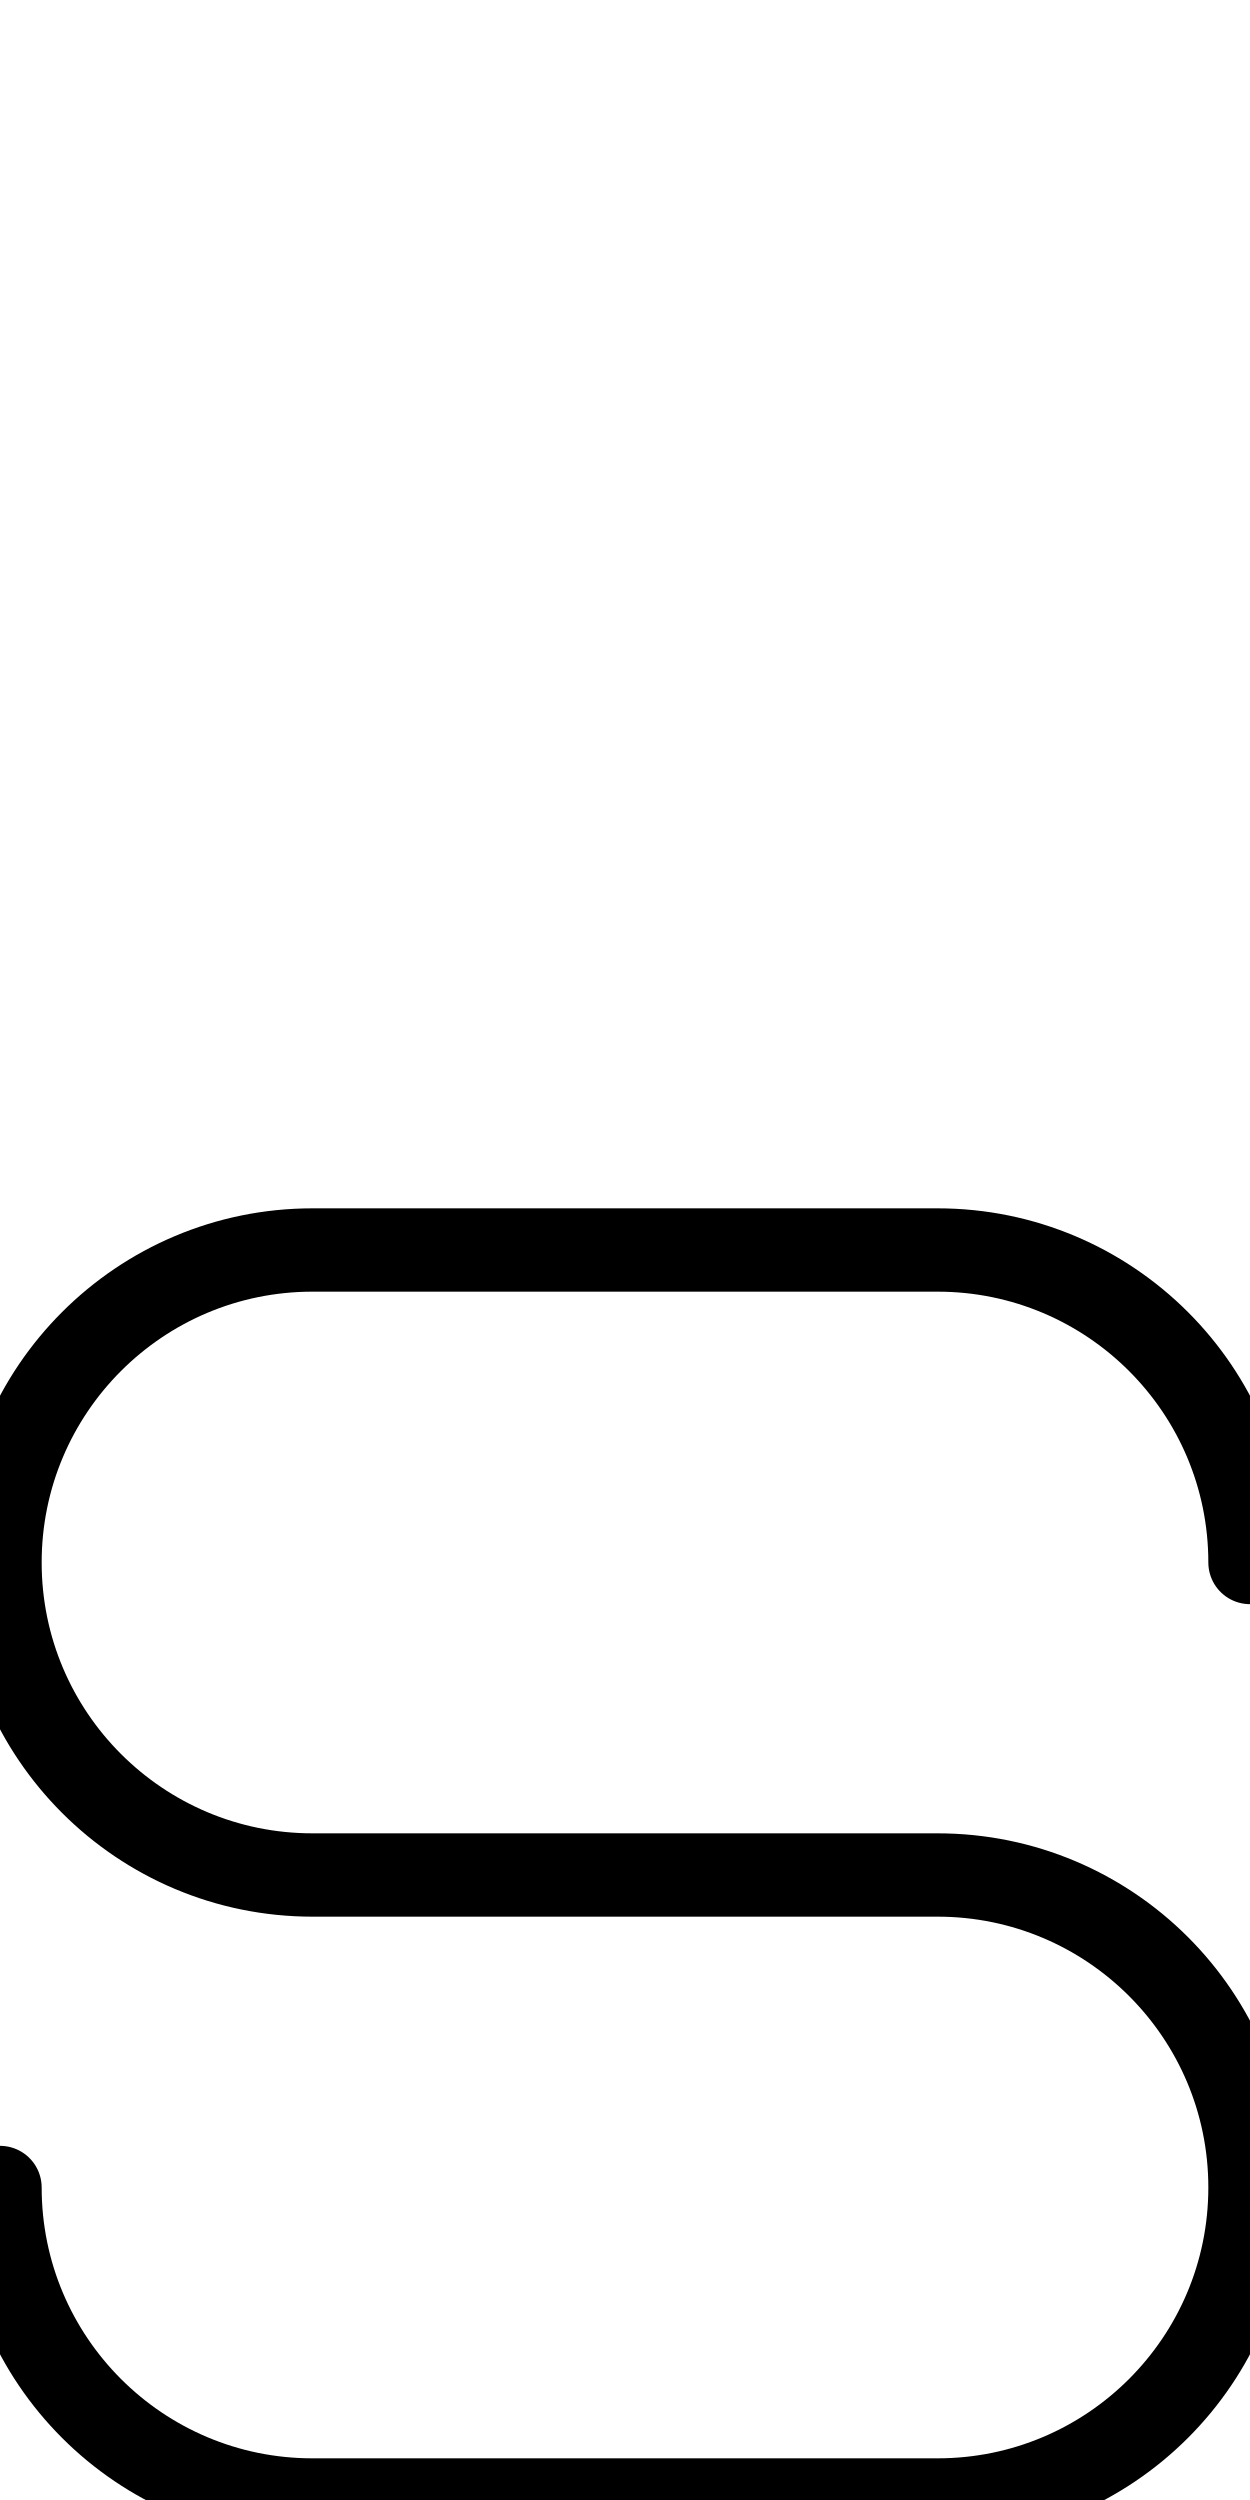
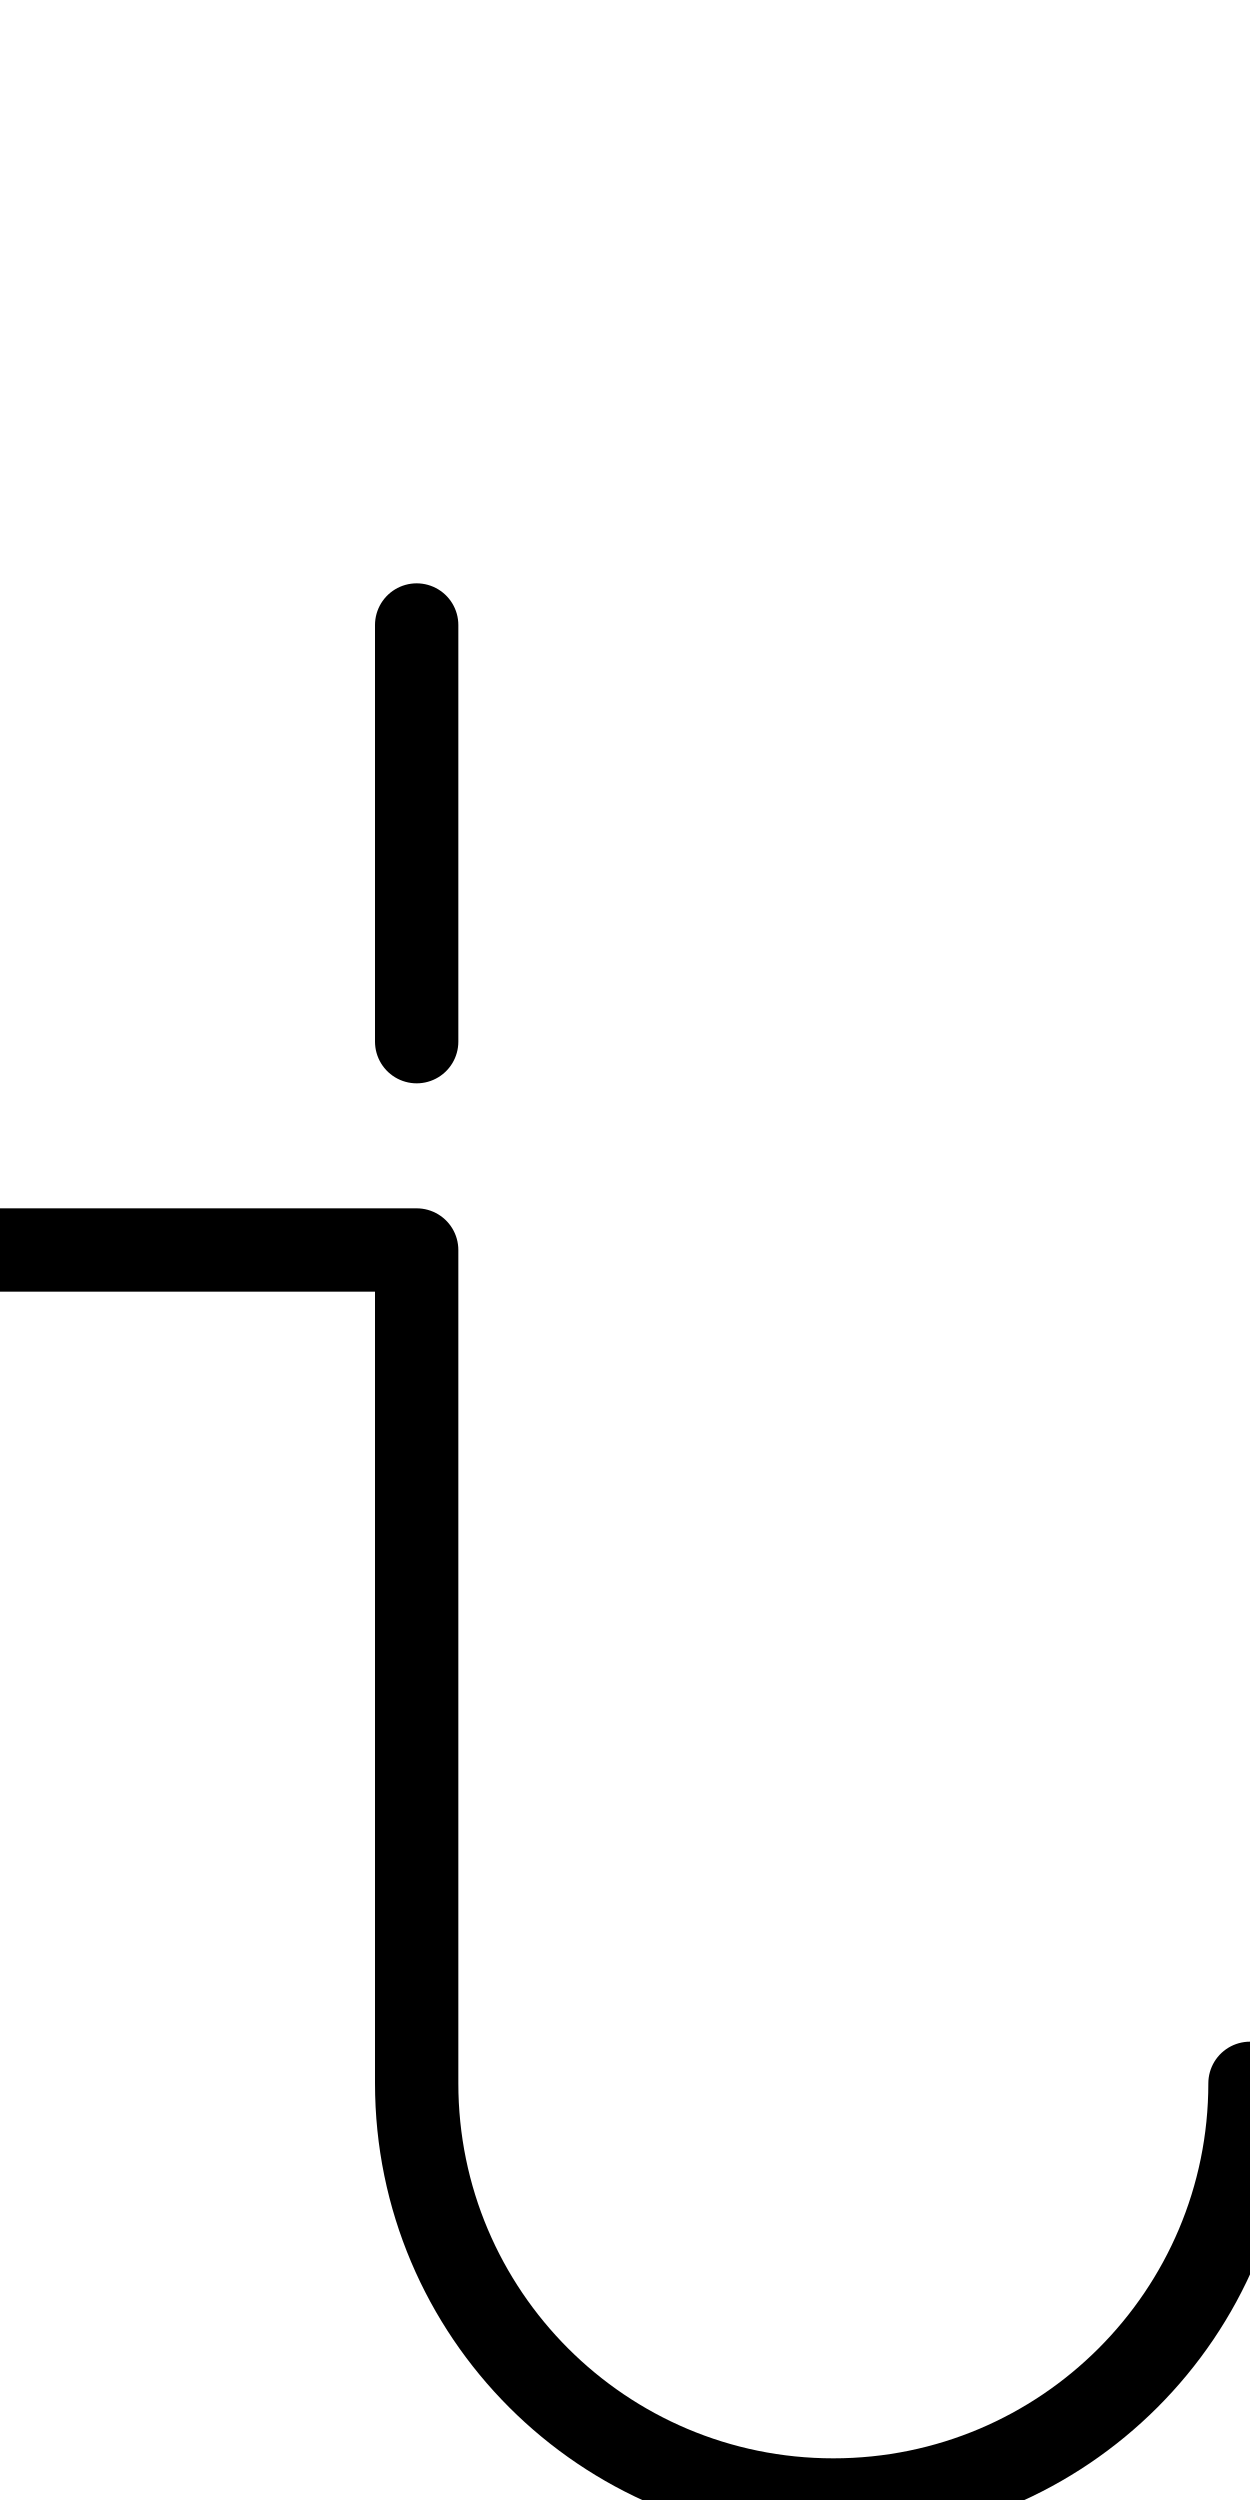
<svg xmlns="http://www.w3.org/2000/svg" version="1.1" x="0px" y="0px" width="30px" height="60px" viewBox="0 0 30 60" enable-background="new 0 0 30 60" xml:space="preserve">
  <g id="char-ampersand" display="none">
    <path display="inline" fill="none" stroke="#000000" stroke-width="3" stroke-linecap="round" stroke-linejoin="round" stroke-miterlimit="10" d="   M23.571,36.429C23.571,32.878,26.45,30,30,30h8.571" />
    <circle display="inline" fill="none" stroke="#000000" stroke-width="3" stroke-linecap="round" stroke-linejoin="round" stroke-miterlimit="10" cx="15" cy="15" r="15" />
    <path display="inline" fill="none" stroke="#000000" stroke-width="3" stroke-linecap="round" stroke-linejoin="round" stroke-miterlimit="10" d="   M15,30C6.716,30,0,36.715,0,45c0,8.283,6.716,15,15,15c8.284,0,15-6.717,15-15V30" />
  </g>
  <g id="char-exclamation" display="none">
    <line display="inline" fill="none" stroke="#000000" stroke-width="3" stroke-linecap="round" stroke-linejoin="round" stroke-miterlimit="10" x1="5" y1="40" x2="5" y2="0" />
    <line display="inline" fill="none" stroke="#000000" stroke-width="3" stroke-linecap="round" stroke-linejoin="round" stroke-miterlimit="10" x1="5" y1="50" x2="5" y2="60" />
  </g>
  <g id="char-period" display="none">
    <line display="inline" fill="none" stroke="#000000" stroke-width="3" stroke-linecap="round" stroke-linejoin="round" stroke-miterlimit="10" x1="0" y1="60" x2="10" y2="50" />
    <line display="inline" fill="none" stroke="#000000" stroke-width="3" stroke-linecap="round" stroke-linejoin="round" stroke-miterlimit="10" x1="0" y1="50" x2="10" y2="60" />
  </g>
  <g id="char-question" display="none">
    <line display="inline" fill="none" stroke="#000000" stroke-width="3" stroke-linecap="round" stroke-linejoin="round" stroke-miterlimit="10" x1="15" y1="50" x2="15" y2="60" />
    <path display="inline" fill="none" stroke="#000000" stroke-width="3" stroke-linecap="round" stroke-linejoin="round" stroke-miterlimit="10" d="   M15,40V30c8.285,0,15-6.717,15-15c0-8.285-6.715-15-15-15C6.717,0,0,6.715,0,15" />
  </g>
  <g id="char-semicolon" display="none">
    <line display="inline" fill="none" stroke="#000000" stroke-width="3" stroke-linecap="round" stroke-linejoin="round" stroke-miterlimit="10" x1="5" y1="35" x2="5" y2="45" />
    <path display="inline" fill="none" stroke="#000000" stroke-width="3" stroke-linecap="round" stroke-linejoin="round" stroke-miterlimit="10" d="   M5,55v5c0,2.762-2.238,5-5,5" />
  </g>
  <g id="char-colon" display="none">
    <line display="inline" fill="none" stroke="#000000" stroke-width="3" stroke-linecap="round" stroke-linejoin="round" stroke-miterlimit="10" x1="5" y1="20" x2="5" y2="30" />
    <line display="inline" fill="none" stroke="#000000" stroke-width="3" stroke-linecap="round" stroke-linejoin="round" stroke-miterlimit="10" x1="5" y1="40" x2="5" y2="50" />
  </g>
  <g id="char-tilde" display="none">
    <path display="inline" fill="none" stroke="#000000" stroke-width="3" stroke-linecap="round" stroke-linejoin="round" stroke-miterlimit="10" d="   M24.998,25c0,2.762-2.238,5-5,5H10c-2.762,0-5,2.238-5,5" />
  </g>
  <g id="char-comma" display="none">
    <path display="inline" fill="none" stroke="#000000" stroke-width="3" stroke-linecap="round" stroke-linejoin="round" stroke-miterlimit="10" d="   M5,55v5c0,2.762-2.238,5-5,5" />
  </g>
  <g id="char-apostrophe" display="none">
    <path display="inline" fill="none" stroke="#000000" stroke-width="3" stroke-linecap="round" stroke-linejoin="round" stroke-miterlimit="10" d="   M10,10V5c0-2.762-2.238-5-5-5" />
  </g>
  <g id="char-quote" display="none">
    <line display="inline" fill="none" stroke="#000000" stroke-width="3" stroke-linecap="round" stroke-linejoin="round" stroke-miterlimit="10" x1="10" y1="0" x2="10" y2="10" />
  </g>
  <g id="char-doublequote" display="none">
    <line display="inline" fill="none" stroke="#000000" stroke-width="3" stroke-linecap="round" stroke-linejoin="round" stroke-miterlimit="10" x1="15" y1="0" x2="15" y2="10" />
    <line display="inline" fill="none" stroke="#000000" stroke-width="3" stroke-linecap="round" stroke-linejoin="round" stroke-miterlimit="10" x1="10" y1="0" x2="10" y2="10" />
  </g>
  <g id="char-dash" display="none">
    <line display="inline" fill="none" stroke="#000000" stroke-width="3" stroke-linecap="round" stroke-linejoin="round" stroke-miterlimit="10" x1="5" y1="30" x2="25" y2="30" />
  </g>
  <g id="char-9" display="none">
    <circle display="inline" fill="none" stroke="#000000" stroke-width="3" stroke-linecap="round" stroke-linejoin="round" stroke-miterlimit="10" cx="15" cy="15" r="15" />
    <line display="inline" fill="none" stroke="#000000" stroke-width="3" stroke-linecap="round" stroke-linejoin="round" stroke-miterlimit="10" x1="30" y1="15" x2="30" y2="60" />
  </g>
  <g id="char-8" display="none">
    <circle display="inline" fill="none" stroke="#000000" stroke-width="3" stroke-linecap="round" stroke-linejoin="round" stroke-miterlimit="10" cx="15" cy="15" r="15" />
    <circle display="inline" fill="none" stroke="#000000" stroke-width="3" stroke-linecap="round" stroke-linejoin="round" stroke-miterlimit="10" cx="15" cy="45" r="15" />
  </g>
  <g id="char-7" display="none">
    <line display="inline" fill="none" stroke="#000000" stroke-width="3" stroke-linecap="round" stroke-linejoin="round" stroke-miterlimit="10" x1="0" y1="0" x2="30" y2="0" />
    <line display="inline" fill="none" stroke="#000000" stroke-width="3" stroke-linecap="round" stroke-linejoin="round" stroke-miterlimit="10" x1="30" y1="0" x2="0" y2="60" />
    <line display="inline" fill="none" stroke="#000000" stroke-width="3" stroke-linecap="round" stroke-linejoin="round" stroke-miterlimit="10" x1="5" y1="30" x2="25" y2="30" />
  </g>
  <g id="char-6" display="none">
    <circle display="inline" fill="none" stroke="#000000" stroke-width="3" stroke-linecap="round" stroke-linejoin="round" stroke-miterlimit="10" cx="15" cy="45" r="15" />
    <path display="inline" fill="none" stroke="#000000" stroke-width="3" stroke-linecap="round" stroke-linejoin="round" stroke-miterlimit="10" d="   M0,45V15C0,6.715,6.717,0,15,0c8.285,0,15,6.715,15,15" />
  </g>
  <g id="char-5" display="none">
    <path display="inline" fill="none" stroke="#000000" stroke-width="3" stroke-linecap="round" stroke-linejoin="round" stroke-miterlimit="10" d="   M0,45c0,8.283,6.717,15,15,15c8.285,0,15-6.717,15-15c0-8.285-6.715-15-15-15H0V0h30" />
  </g>
  <g id="char-4" display="none">
    <polyline display="inline" fill="none" stroke="#000000" stroke-width="3" stroke-linecap="round" stroke-linejoin="round" stroke-miterlimit="10" points="   25,60 25,0 0,30 30,30  " />
  </g>
  <g id="char-3" display="none">
    <path display="inline" fill="none" stroke="#000000" stroke-width="3" stroke-linecap="round" stroke-linejoin="round" stroke-miterlimit="10" d="   M0,45c0,8.283,6.716,15,15,15s15-6.717,15-15c0-8.285-6.716-15-15-15c8.284,0,15-6.717,15-15c0-8.285-6.716-15-15-15S0,6.715,0,15" />
  </g>
  <g id="char-2" display="none">
    <path display="inline" fill="none" stroke="#000000" stroke-width="3" stroke-linecap="round" stroke-linejoin="round" stroke-miterlimit="10" d="   M30,60H0l27.457-36.646C29.062,20.967,30,18.093,30,15c0-8.285-6.716-15-15-15S0,6.715,0,15" />
  </g>
  <g id="char-1" display="none">
    <polyline display="inline" fill="none" stroke="#000000" stroke-width="3" stroke-linecap="round" stroke-linejoin="round" stroke-miterlimit="10" points="   15,0 0,10 15,0 15,60 0,60 30,60  " />
  </g>
  <g id="char-0" display="none">
    <path display="inline" fill="none" stroke="#000000" stroke-width="3" stroke-linecap="round" stroke-linejoin="round" stroke-miterlimit="10" d="   M30,45V15c0-8.284-6.716-15-15-15S0,6.716,0,15v30c0,8.284,6.716,15,15,15S30,53.284,30,45z" />
    <line display="inline" fill="none" stroke="#000000" stroke-width="3" stroke-linecap="round" stroke-linejoin="round" stroke-miterlimit="10" x1="5" y1="5" x2="25" y2="55" />
  </g>
  <g id="char-z" display="none">
    <polyline display="inline" fill="none" stroke="#000000" stroke-width="2" stroke-linecap="round" stroke-linejoin="round" stroke-miterlimit="10" points="   30,60 0,60 30,30.333 0,30.333  " />
  </g>
  <g id="char-y" display="none">
    <g display="inline">
      <line fill="none" stroke="#000000" stroke-width="2" stroke-linecap="round" stroke-linejoin="round" stroke-miterlimit="10" x1="0" y1="30" x2="12" y2="60" />
      <line fill="none" stroke="#000000" stroke-width="2" stroke-linecap="round" stroke-linejoin="round" stroke-miterlimit="10" x1="30" y1="30" x2="0" y2="80" />
    </g>
  </g>
  <g id="char-x" display="none">
    <g display="inline">
      <line fill="none" stroke="#000000" stroke-width="2" stroke-linecap="round" stroke-linejoin="round" stroke-miterlimit="10" x1="0" y1="30" x2="30" y2="60" />
      <line fill="none" stroke="#000000" stroke-width="2" stroke-linecap="round" stroke-linejoin="round" stroke-miterlimit="10" x1="30" y1="30" x2="0" y2="60" />
    </g>
  </g>
  <g id="char-w" display="none">
    <g display="inline">
      <path fill="none" stroke="#000000" stroke-width="2" stroke-linecap="round" stroke-linejoin="round" stroke-miterlimit="10" d="    M0,30v22.5C0,56.643,3.357,60,7.5,60s7.5-3.357,7.5-7.5c0,4.143,3.357,7.5,7.5,7.5s7.5-3.357,7.5-7.5V30" />
      <line fill="none" stroke="#000000" stroke-width="2" stroke-linecap="round" stroke-linejoin="round" stroke-miterlimit="10" x1="15" y1="52.5" x2="15" y2="45" />
    </g>
  </g>
  <g id="char-v" display="none">
    <polyline display="inline" fill="none" stroke="#000000" stroke-width="2" stroke-linecap="round" stroke-linejoin="round" stroke-miterlimit="10" points="   30,30 15,60 0,30  " />
  </g>
  <g id="char-u" display="none">
    <g display="inline">
      <path fill="none" stroke="#000000" stroke-width="2" stroke-linecap="round" stroke-linejoin="round" stroke-miterlimit="10" d="    M30,30v15c0,8.285-6.716,15-15,15S0,53.285,0,45V30" />
      <line fill="none" stroke="#000000" stroke-width="2" stroke-linecap="round" stroke-linejoin="round" stroke-miterlimit="10" x1="30" y1="45" x2="30" y2="60" />
    </g>
  </g>
  <g id="char-t" display="none">
    <g display="inline">
      <path fill="none" stroke="#000000" stroke-width="2" stroke-linecap="round" stroke-linejoin="round" stroke-miterlimit="10" d="    M10,0v50c0,5.522,4.478,10,10,10s10-4.478,10-10" />
      <line fill="none" stroke="#000000" stroke-width="2" stroke-linecap="round" stroke-linejoin="round" stroke-miterlimit="10" x1="0" y1="30" x2="30" y2="30" />
    </g>
  </g>
-   <g id="char-s">
-     <g>
+   <g id="char-s" display="none">
+     <g display="inline">
      <path fill="none" stroke="#000000" stroke-width="2" stroke-linecap="round" stroke-linejoin="round" stroke-miterlimit="10" d="    M30,37.5c0-4.142-3.357-7.5-7.5-7.5h-15C3.359,30,0,33.358,0,37.5S3.359,45,7.5,45h15c4.143,0,7.5,3.358,7.5,7.5    S26.643,60,22.5,60h-15C3.359,60,0,56.642,0,52.5" />
    </g>
  </g>
  <g id="char-r" display="none">
    <g display="inline">
      <path fill="none" stroke="#000000" stroke-width="2" stroke-linecap="round" stroke-linejoin="round" stroke-miterlimit="10" d="    M30,45c0-8.285-6.716-15-15-15S0,36.715,0,45v15V30" />
    </g>
  </g>
  <g id="char-q" display="none">
    <circle display="inline" fill="none" stroke="#000000" stroke-width="2" stroke-linecap="round" stroke-linejoin="round" stroke-miterlimit="10" cx="15" cy="45" r="15" />
    <polyline display="inline" fill="none" stroke="#000000" stroke-width="2" stroke-linecap="round" stroke-linejoin="round" stroke-miterlimit="10" points="   30,30 30,80 40,70  " />
  </g>
  <g id="char-p" display="none">
    <g display="inline">
      <g>
        <circle fill="none" stroke="#000000" stroke-width="2" stroke-linecap="round" stroke-linejoin="round" stroke-miterlimit="10" cx="15" cy="45" r="15" />
      </g>
      <line fill="none" stroke="#000000" stroke-width="2" stroke-linecap="round" stroke-linejoin="round" stroke-miterlimit="10" x1="0" y1="30" x2="0" y2="80" />
    </g>
  </g>
  <g id="char-o" display="none">
    <g display="inline">
      <circle fill="none" stroke="#000000" stroke-width="2" stroke-linecap="round" stroke-linejoin="round" stroke-miterlimit="10" cx="15" cy="45" r="15" />
    </g>
  </g>
  <g id="char-n" display="none">
    <g display="inline">
      <path fill="none" stroke="#000000" stroke-width="2" stroke-linecap="round" stroke-linejoin="round" stroke-miterlimit="10" d="    M30,60V45c0-8.285-6.717-15-15-15C6.715,30,0,36.715,0,45v15V30" />
    </g>
  </g>
  <g id="char-m" display="none">
    <g display="inline">
      <g>
        <path fill="none" stroke="#000000" stroke-width="2" stroke-linecap="round" stroke-linejoin="round" stroke-miterlimit="10" d="     M30,60V37.5c0-4.143-3.357-7.5-7.5-7.5S15,33.357,15,37.5c0-4.143-3.357-7.5-7.5-7.5S0,33.357,0,37.5V60" />
        <line fill="none" stroke="#000000" stroke-width="2" stroke-linecap="round" stroke-linejoin="round" stroke-miterlimit="10" x1="15" y1="37.5" x2="15" y2="45" />
      </g>
      <line fill="none" stroke="#000000" stroke-width="2" stroke-linecap="round" stroke-linejoin="round" stroke-miterlimit="10" x1="0" y1="40" x2="0" y2="30" />
    </g>
  </g>
  <g id="char-l" display="none">
    <path display="inline" fill="none" stroke="#000000" stroke-width="2" stroke-linecap="round" stroke-linejoin="round" stroke-miterlimit="10" d="   M5,60h5c2.762,0,5-2.238,5-5V0" />
  </g>
  <g id="char-k" display="none">
    <g display="inline">
      <line fill="none" stroke="#000000" stroke-width="2" stroke-linecap="round" stroke-linejoin="round" stroke-miterlimit="10" x1="0" y1="45" x2="30" y2="60" />
      <line fill="none" stroke="#000000" stroke-width="2" stroke-linecap="round" stroke-linejoin="round" stroke-miterlimit="10" x1="0" y1="45" x2="20" y2="30" />
      <line fill="none" stroke="#000000" stroke-width="2" stroke-linecap="round" stroke-linejoin="round" stroke-miterlimit="10" x1="0" y1="60" x2="0" y2="0" />
    </g>
  </g>
  <g id="char-j" display="none">
    <line display="inline" fill="none" stroke="#000000" stroke-width="2" stroke-linecap="round" stroke-linejoin="round" stroke-miterlimit="10" x1="20" y1="25" x2="20" y2="15" />
    <path display="inline" fill="none" stroke="#000000" stroke-width="2" stroke-linecap="round" stroke-linejoin="round" stroke-miterlimit="10" d="   M30,30h-5c-2.762,0-5,2.238-5,5v35c0,5.522-4.478,10-10,10S0,75.522,0,70" />
  </g>
-   <g id="char-i" display="none">
-     <line display="inline" fill="none" stroke="#000000" stroke-width="2" stroke-linecap="round" stroke-linejoin="round" stroke-miterlimit="10" x1="15" y1="25" x2="15" y2="15" />
-     <path display="inline" fill="none" stroke="#000000" stroke-width="2" stroke-linecap="round" stroke-linejoin="round" stroke-miterlimit="10" d="   M25,30h-5c-2.762,0-5,2.238-5,5v20c0,2.762-2.238,5-5,5H5" />
+   <g id="char-i">
+     <g>
+       <line fill="none" stroke="#000000" stroke-width="2" stroke-linecap="round" stroke-linejoin="round" stroke-miterlimit="10" x1="10" y1="25" x2="10" y2="15" />
+       <path fill="none" stroke="#000000" stroke-width="2" stroke-linecap="round" stroke-linejoin="round" stroke-miterlimit="10" d="    M0,30h10v20c0,5.522,4.478,10,10,10s10-4.478,10-10" />
+     </g>
  </g>
  <g id="char-h" display="none">
    <path display="inline" fill="none" stroke="#000000" stroke-width="2" stroke-linecap="round" stroke-linejoin="round" stroke-miterlimit="10" d="   M30,60V45c0-8.285-6.716-15-15-15S0,36.715,0,45v15V0" />
  </g>
  <g id="char-g" display="none">
    <circle display="inline" fill="none" stroke="#000000" stroke-width="2" stroke-linecap="round" stroke-linejoin="round" stroke-miterlimit="10" cx="15" cy="45" r="15" />
    <path display="inline" fill="none" stroke="#000000" stroke-width="2" stroke-linecap="round" stroke-linejoin="round" stroke-miterlimit="10" d="   M30,45v20c0,8.283-6.716,15-15,15S0,73.283,0,65" />
  </g>
  <g id="char-f" display="none">
    <g display="inline">
      <path fill="none" stroke="#000000" stroke-width="2" stroke-linecap="round" stroke-linejoin="round" stroke-miterlimit="10" d="    M15,30" />
      <line fill="none" stroke="#000000" stroke-width="2" stroke-linecap="round" stroke-linejoin="round" stroke-miterlimit="10" x1="0" y1="30" x2="30" y2="30" />
      <path fill="none" stroke="#000000" stroke-width="2" stroke-linecap="round" stroke-linejoin="round" stroke-miterlimit="10" d="    M0,60h5c2.762,0,5-2.238,5-5V10c0-5.522,4.478-10,10-10s10,4.478,10,10" />
    </g>
  </g>
  <g id="char-e" display="none">
    <path display="inline" fill="none" stroke="#000000" stroke-width="2" stroke-linecap="round" stroke-linejoin="round" stroke-miterlimit="10" d="   M25.606,55.606C22.678,58.535,18.839,60,15,60C6.716,60,0,53.283,0,45c0-8.285,6.716-15,15-15s15,6.715,15,15H0" />
  </g>
  <g id="char-d" display="none">
    <circle display="inline" fill="none" stroke="#000000" stroke-width="2" stroke-linecap="round" stroke-linejoin="round" stroke-miterlimit="10" cx="15" cy="45" r="15" />
    <line display="inline" fill="none" stroke="#000000" stroke-width="2" stroke-linecap="round" stroke-linejoin="round" stroke-miterlimit="10" x1="30" y1="60" x2="30" y2="0" />
  </g>
  <g id="char-c" display="none">
    <path display="inline" fill="none" stroke="#000000" stroke-width="2" stroke-linecap="round" stroke-linejoin="round" stroke-miterlimit="10" d="   M25.606,34.394c-5.858-5.858-15.355-5.858-21.213,0c-5.858,5.857-5.858,15.354,0,21.213c5.856,5.857,15.355,5.858,21.213,0" />
  </g>
  <g id="char-b" display="none">
    <line display="inline" fill="none" stroke="#000000" stroke-width="2" stroke-linecap="round" stroke-linejoin="round" stroke-miterlimit="10" x1="0" y1="60" x2="0" y2="0" />
    <circle display="inline" fill="none" stroke="#000000" stroke-width="2" stroke-linecap="round" stroke-linejoin="round" stroke-miterlimit="10" cx="15" cy="45" r="15" />
  </g>
  <g id="char-a" display="none">
    <circle display="inline" fill="none" stroke="#000000" stroke-width="2" stroke-linecap="round" stroke-linejoin="round" stroke-miterlimit="10" cx="15" cy="45" r="15" />
    <line display="inline" fill="none" stroke="#000000" stroke-width="2" stroke-linecap="round" stroke-linejoin="round" stroke-miterlimit="10" x1="30" y1="45" x2="30" y2="60" />
  </g>
  <g id="char-Z" display="none">
    <polyline display="inline" fill="none" stroke="#000000" stroke-width="3" stroke-linecap="round" stroke-linejoin="round" stroke-miterlimit="10" points="   30,60 0,60 30,0 0,0  " />
  </g>
  <g id="char-Y" display="none">
    <line display="inline" fill="none" stroke="#000000" stroke-width="3" stroke-linecap="round" stroke-linejoin="round" stroke-miterlimit="10" x1="0" y1="0" x2="15" y2="30" />
    <line display="inline" fill="none" stroke="#000000" stroke-width="3" stroke-linecap="round" stroke-linejoin="round" stroke-miterlimit="10" x1="15" y1="30" x2="30" y2="0" />
    <line display="inline" fill="none" stroke="#000000" stroke-width="3" stroke-linecap="round" stroke-linejoin="round" stroke-miterlimit="10" x1="15" y1="30" x2="15" y2="60" />
  </g>
  <g id="char-X" display="none">
    <line display="inline" fill="none" stroke="#000000" stroke-width="3" stroke-linecap="round" stroke-linejoin="round" stroke-miterlimit="10" x1="0" y1="0" x2="30" y2="60" />
    <line display="inline" fill="none" stroke="#000000" stroke-width="3" stroke-linecap="round" stroke-linejoin="round" stroke-miterlimit="10" x1="0" y1="60" x2="30" y2="0" />
  </g>
  <g id="char-W" display="none">
    <polyline display="inline" fill="none" stroke="#000000" stroke-width="3" stroke-linecap="round" stroke-linejoin="round" stroke-miterlimit="10" points="   0,0 0,60 15,10 30,60 30,0  " />
  </g>
  <g id="char-V" display="none">
    <polyline display="inline" fill="none" stroke="#000000" stroke-width="3" stroke-linecap="round" stroke-linejoin="round" stroke-miterlimit="10" points="   0,0 15,60 30,0  " />
  </g>
  <g id="char-U" display="none">
    <path display="inline" fill="none" stroke="#000000" stroke-width="3" stroke-linecap="round" stroke-linejoin="round" stroke-miterlimit="10" d="   M0,0v45c0,8.284,6.715,15,15,15c8.283,0,15-6.716,15-15V0" />
  </g>
  <g id="char-T" display="none">
    <polyline display="inline" fill="none" stroke="#000000" stroke-width="3" stroke-linecap="round" stroke-linejoin="round" stroke-miterlimit="10" points="   30,0 0,0 15,0 15,60  " />
  </g>
  <g id="char-S" display="none">
    <path display="inline" fill="none" stroke="#000000" stroke-width="3" stroke-linecap="round" stroke-linejoin="round" stroke-miterlimit="10" d="   M0,45c0,8.284,6.716,15,15,15s15-6.716,15-15s-6.716-15-15-15S0,23.284,0,15S6.716,0,15,0s15,6.716,15,15" />
  </g>
  <g id="char-R" display="none">
    <path display="inline" fill="none" stroke="#000000" stroke-width="3" stroke-linecap="round" stroke-linejoin="round" stroke-miterlimit="10" d="   M0,30h15c8.284,0,15-6.716,15-15S23.284,0,15,0H0v60" />
    <line display="inline" fill="none" stroke="#000000" stroke-width="3" stroke-linecap="round" stroke-linejoin="round" stroke-miterlimit="10" x1="0" y1="30" x2="30" y2="60" />
  </g>
  <g id="char-Q" display="none">
    <path display="inline" fill="none" stroke="#000000" stroke-width="3" stroke-linecap="round" stroke-linejoin="round" stroke-miterlimit="10" d="   M30,45V15c0-8.284-6.716-15-15-15S0,6.716,0,15v30c0,8.284,6.716,15,15,15S30,53.284,30,45z" />
    <line display="inline" fill="none" stroke="#000000" stroke-width="3" stroke-linecap="round" stroke-linejoin="round" stroke-miterlimit="10" x1="30" y1="60" x2="15" y2="45" />
  </g>
  <g id="char-P" display="none">
    <path display="inline" fill="none" stroke="#000000" stroke-width="3" stroke-linecap="round" stroke-linejoin="round" stroke-miterlimit="10" d="   M0,30h15c8.285,0,15-6.716,15-15S23.285,0,15,0H0v60" />
  </g>
  <g id="char-O" display="none">
    <path display="inline" fill="none" stroke="#000000" stroke-width="3" stroke-linecap="round" stroke-linejoin="round" stroke-miterlimit="10" d="   M30,45V15c0-8.284-6.715-15-15-15C6.717,0,0,6.716,0,15v30c0,8.284,6.717,15,15,15C23.285,60,30,53.284,30,45z" />
  </g>
  <g id="char-N" display="none">
    <polyline display="inline" fill="none" stroke="#000000" stroke-width="3" stroke-linecap="round" stroke-linejoin="round" stroke-miterlimit="10" points="   0,60 0,0 30,60 30,0  " />
  </g>
  <g id="char-M" display="none">
    <polyline display="inline" fill="none" stroke="#000000" stroke-width="3" stroke-linecap="round" stroke-linejoin="round" stroke-miterlimit="10" points="   30,60 30,0 15,50 0,0 0,60  " />
  </g>
  <g id="char-L" display="none">
    <polyline display="inline" fill="none" stroke="#000000" stroke-width="3" stroke-linecap="round" stroke-linejoin="round" stroke-miterlimit="10" points="   30,60 0,60 0,0  " />
  </g>
  <g id="char-K" display="none">
    <line display="inline" fill="none" stroke="#000000" stroke-width="3" stroke-linecap="round" stroke-linejoin="round" stroke-miterlimit="10" x1="0" y1="0" x2="0" y2="60" />
    <polyline display="inline" fill="none" stroke="#000000" stroke-width="3" stroke-linecap="round" stroke-linejoin="round" stroke-miterlimit="10" points="   30,0 0,30 30,60  " />
  </g>
  <g id="char-J" display="none">
    <path display="inline" fill="none" stroke="#000000" stroke-width="3" stroke-linecap="round" stroke-linejoin="round" stroke-miterlimit="10" d="   M10,0h20v45c0,8.284-6.716,15-15,15S0,53.284,0,45" />
  </g>
  <g id="char-I" display="none">
    <polyline display="inline" fill="none" stroke="#000000" stroke-width="3" stroke-linecap="round" stroke-linejoin="round" stroke-miterlimit="10" points="   30,0 0,0 15,0 15,60 0,60 30,60  " />
  </g>
  <g id="char-H" display="none">
    <line display="inline" fill="none" stroke="#000000" stroke-width="3" stroke-linecap="round" stroke-linejoin="round" stroke-miterlimit="10" x1="0" y1="60" x2="0" y2="0" />
    <line display="inline" fill="none" stroke="#000000" stroke-width="3" stroke-linecap="round" stroke-linejoin="round" stroke-miterlimit="10" x1="30" y1="60" x2="30" y2="0" />
    <line display="inline" fill="none" stroke="#000000" stroke-width="3" stroke-linecap="round" stroke-linejoin="round" stroke-miterlimit="10" x1="0" y1="30" x2="30" y2="30" />
  </g>
  <g id="char-G" display="none">
    <path display="inline" fill="none" stroke="#000000" stroke-width="3" stroke-linecap="round" stroke-linejoin="round" stroke-miterlimit="10" d="   M30,15c0-8.284-6.715-15-15-15C6.717,0,0,6.716,0,15v30c0,8.284,6.717,15,15,15c8.285,0,15-6.716,15-15V30H10" />
  </g>
  <g id="char-F" display="none">
    <polyline display="inline" fill="none" stroke="#000000" stroke-width="3" stroke-linecap="round" stroke-linejoin="round" stroke-miterlimit="10" points="   0,60 0,0 30,0  " />
    <line display="inline" fill="none" stroke="#000000" stroke-width="3" stroke-linecap="round" stroke-linejoin="round" stroke-miterlimit="10" x1="0" y1="30" x2="10" y2="30" />
  </g>
  <g id="char-E" display="none">
    <polyline display="inline" fill="none" stroke="#000000" stroke-width="3" stroke-linecap="round" stroke-linejoin="round" stroke-miterlimit="10" points="   30,60 0,60 0,0 30,0  " />
    <line display="inline" fill="none" stroke="#000000" stroke-width="3" stroke-linecap="round" stroke-linejoin="round" stroke-miterlimit="10" x1="0" y1="30" x2="10" y2="30" />
  </g>
  <g id="char-D" display="none">
    <path display="inline" fill="none" stroke="#000000" stroke-width="3" stroke-linecap="round" stroke-linejoin="round" stroke-miterlimit="10" d="   M30,15c0-8.284-6.716-15-15-15H0v60h15c8.284,0,15-6.716,15-15V15z" />
  </g>
  <g id="char-C" display="none">
    <path display="inline" fill="none" stroke="#000000" stroke-width="3" stroke-linecap="round" stroke-linejoin="round" stroke-miterlimit="10" d="   M30,15c0-8.284-6.716-15-15-15S0,6.716,0,15v30c0,8.284,6.716,15,15,15s15-6.716,15-15" />
  </g>
  <g id="char-B" display="none">
    <path display="inline" fill="none" stroke="#000000" stroke-width="3" stroke-linecap="round" stroke-linejoin="round" stroke-miterlimit="10" d="   M15,0c8.283,0,15,6.717,15,15s-6.717,15-15,15c8.283,0,15,6.717,15,15s-6.717,15-15,15H0V0H15z" />
  </g>
  <g id="char-A" display="none">
    <polyline display="inline" fill="none" stroke="#000000" stroke-width="3" stroke-linecap="round" stroke-linejoin="round" stroke-miterlimit="10" points="   30,60 15,0 0,60  " />
    <line display="inline" fill="none" stroke="#000000" stroke-width="3" stroke-linecap="round" stroke-linejoin="round" stroke-miterlimit="10" x1="22.5" y1="30" x2="7.5" y2="30" />
  </g>
</svg>
